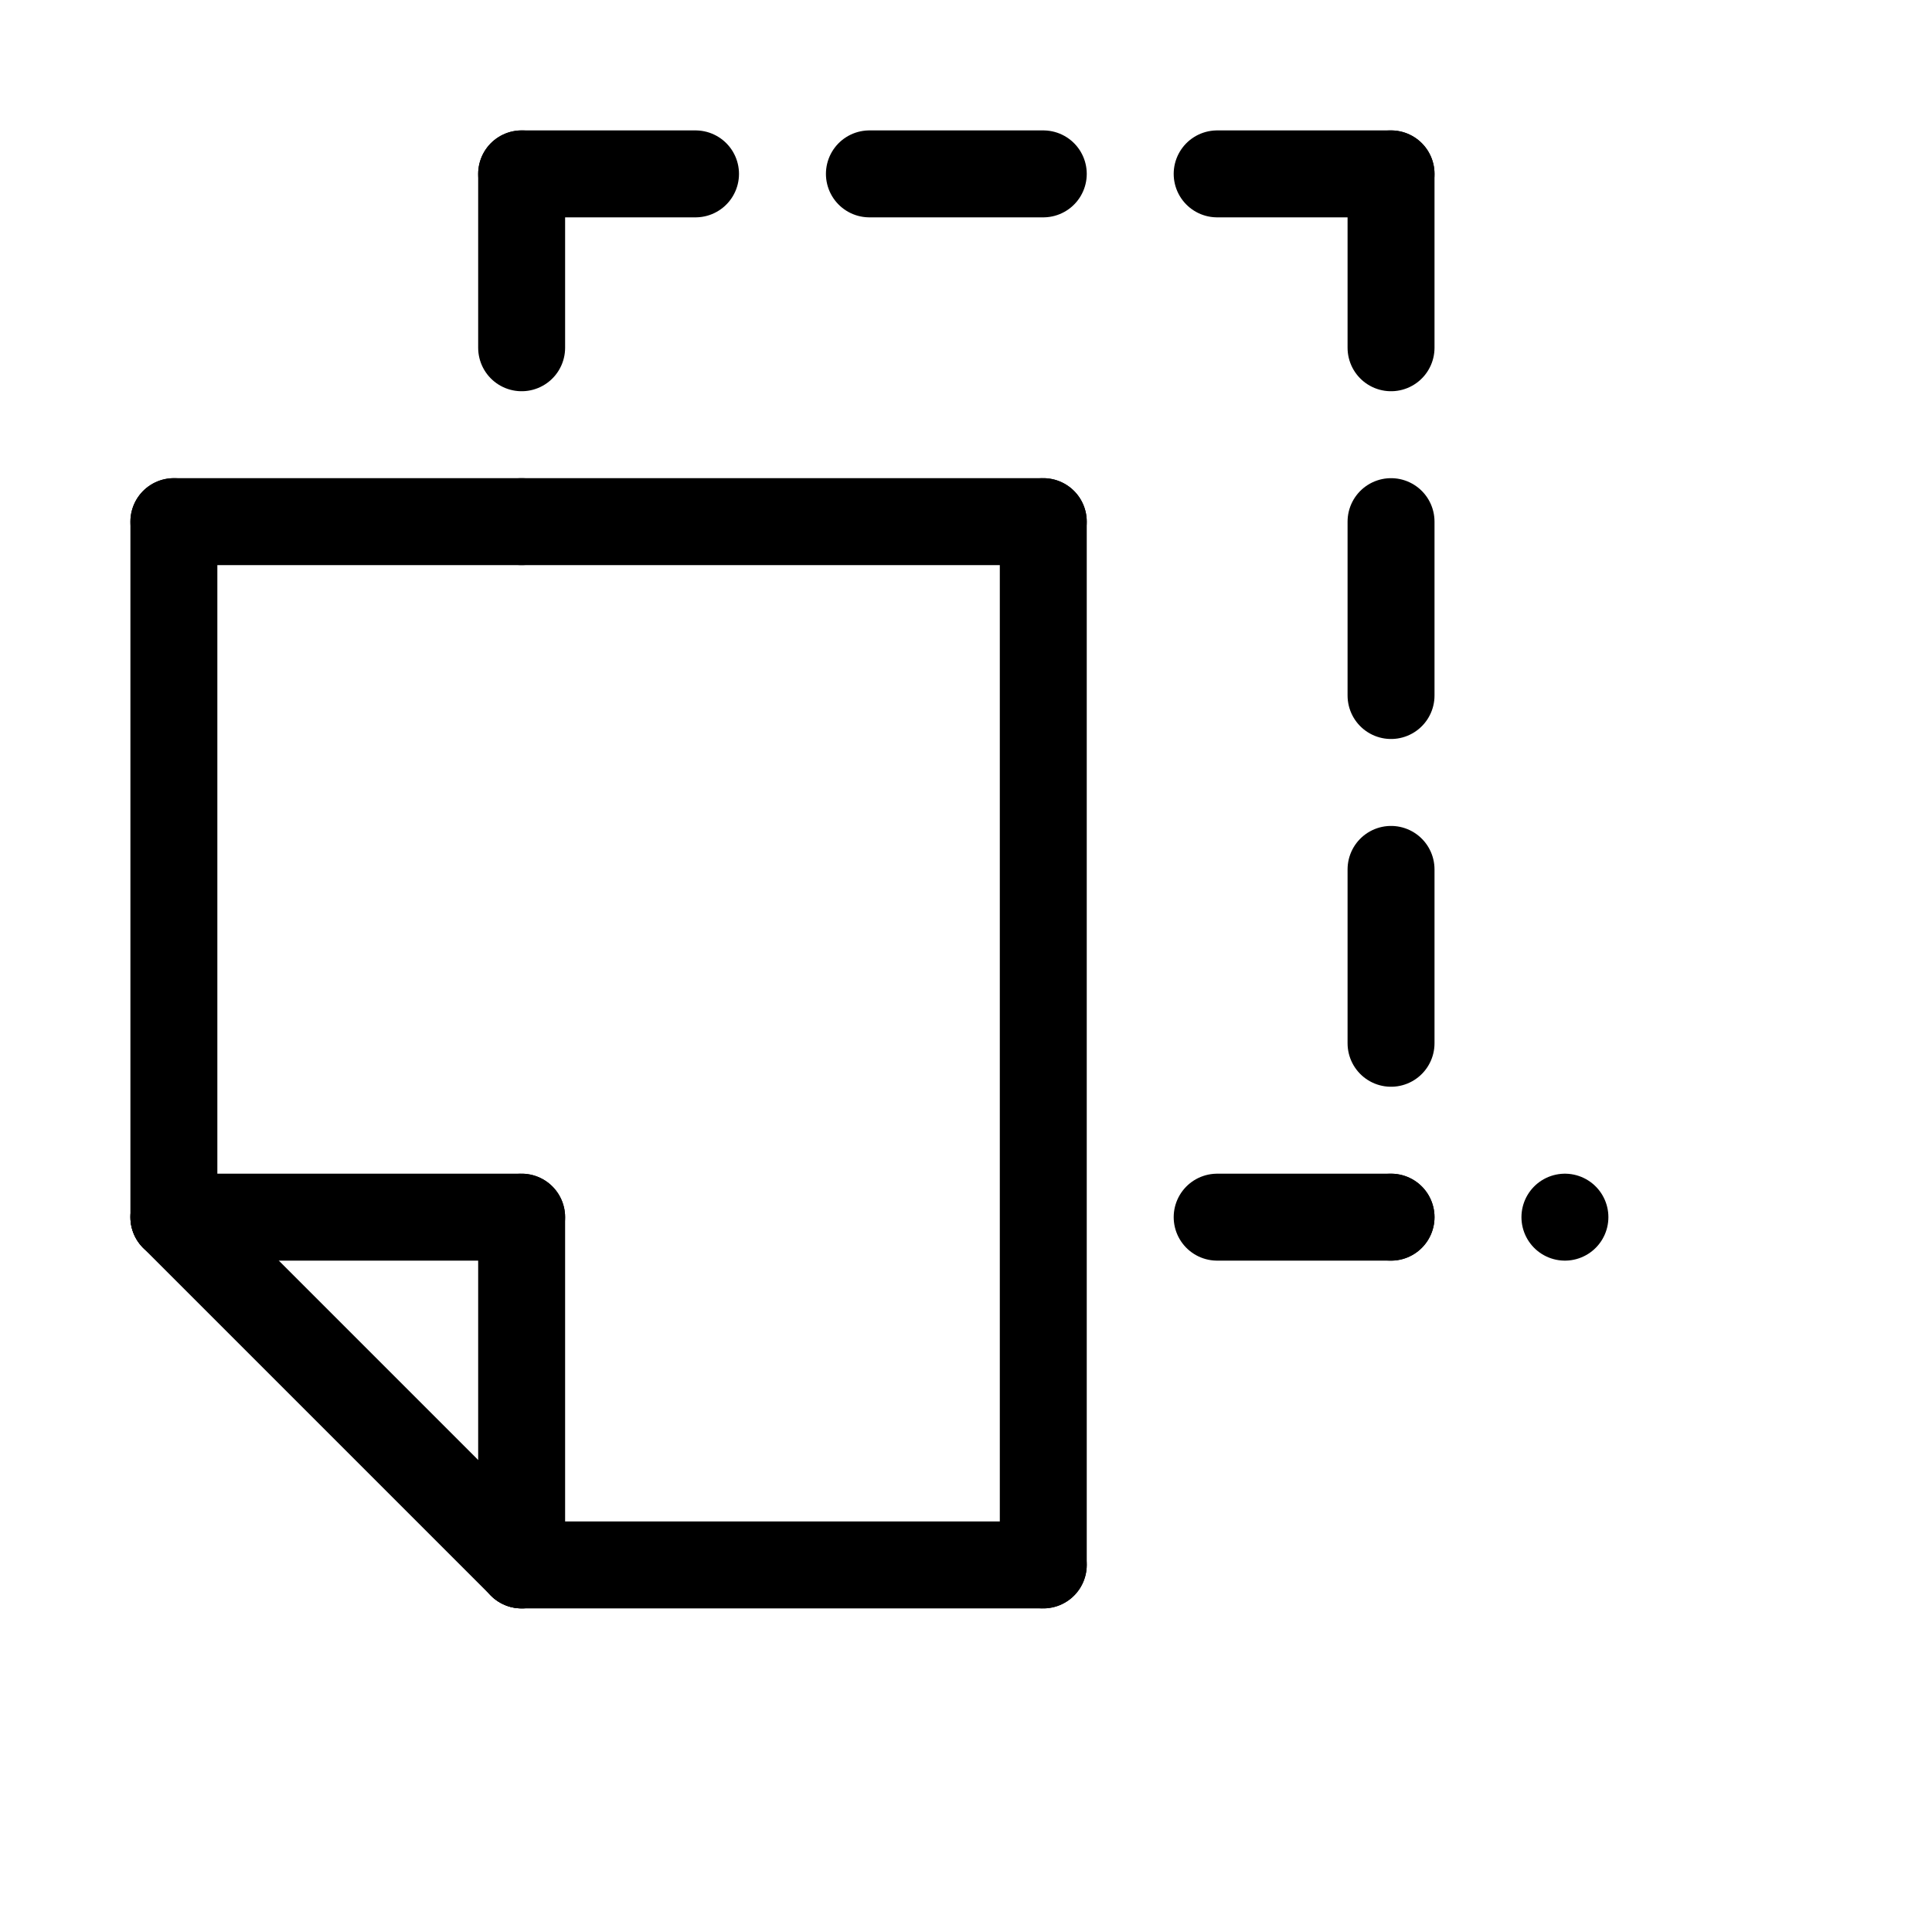
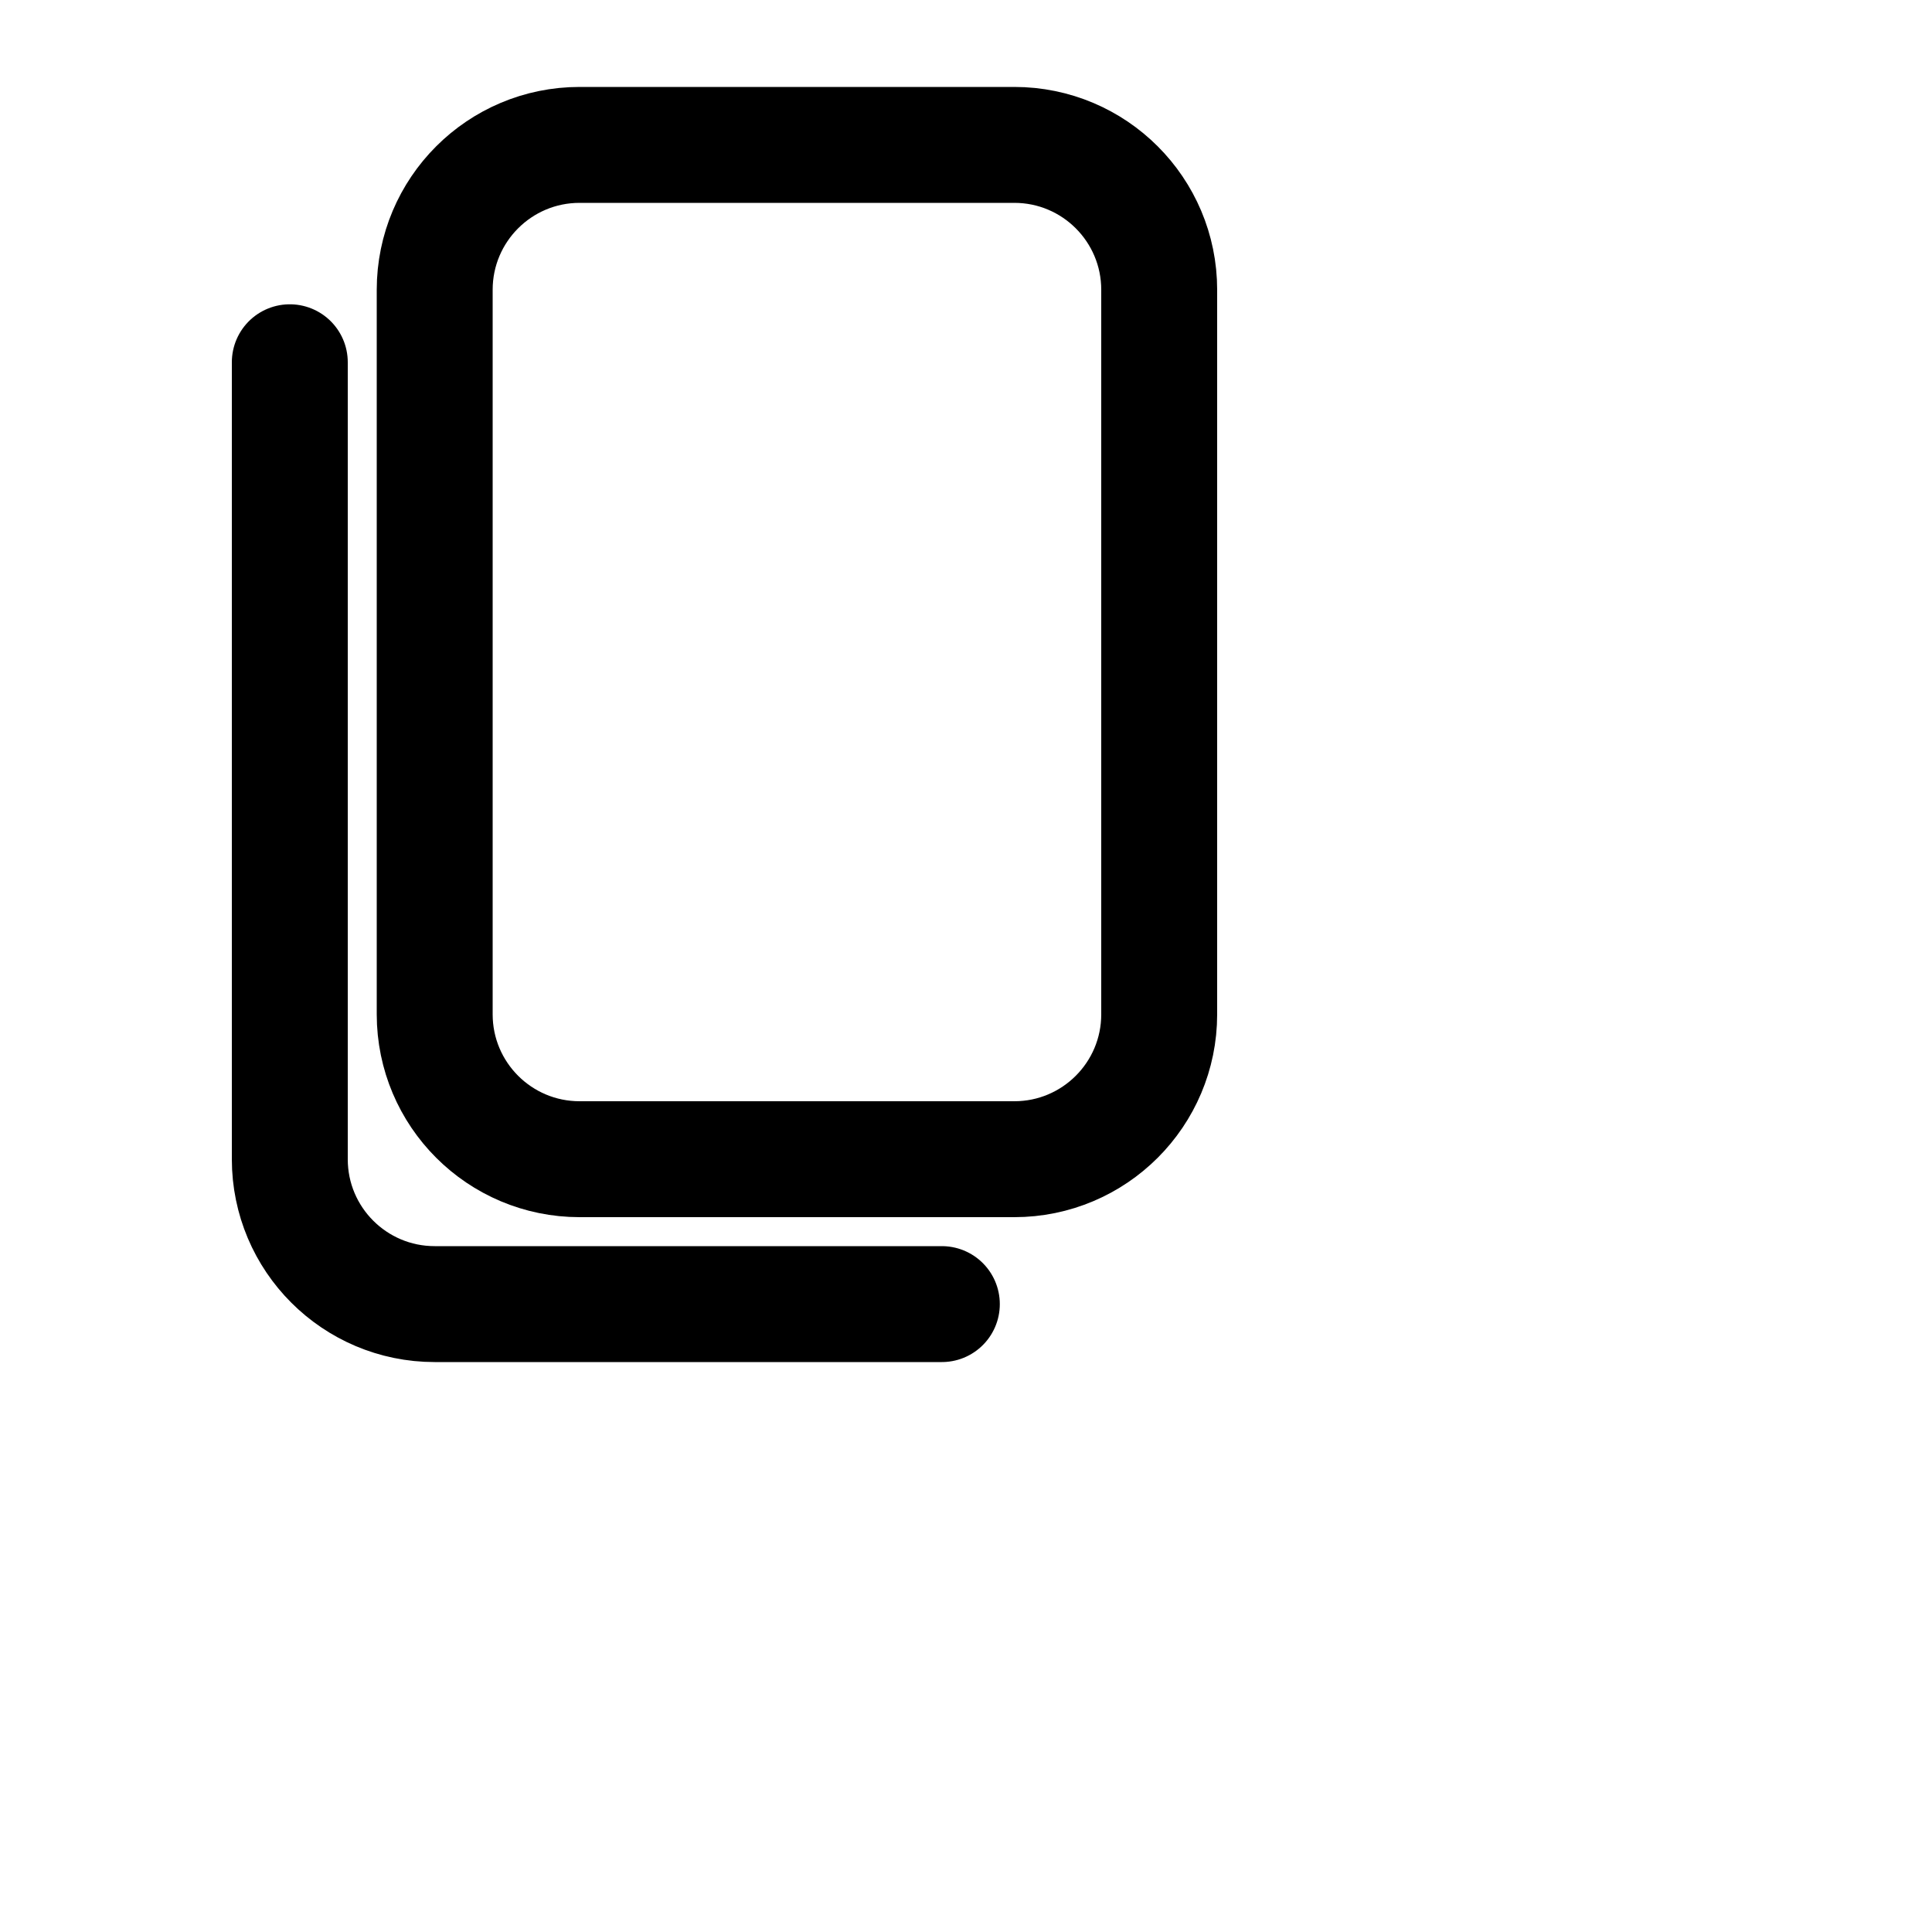
<svg xmlns="http://www.w3.org/2000/svg" version="1.1" baseProfile="full" width="100px" height="100px">
-   <g transform="scale(0.9)" transform-origin="50% 50%" stroke="black">
-     <line x1="80" x2="80" y1="10" y2="70" stroke-linecap="round" stroke-width="5" stroke-dasharray="10" />
-     <line x1="30" x2="80" y1="10" y2="10" stroke-linecap="round" stroke-width="5" stroke-dasharray="10" />
-     <line x1="30" x2="30" y1="10" y2="30" stroke-linecap="round" stroke-width="5" stroke-dasharray="10" />
-     <line x1="70" x2="90" y1="70" y2="70" stroke-linecap="round" stroke-width="5" stroke-dasharray="10" />
-     <line x1="60" x2="60" y1="30" y2="90" stroke-linecap="round" stroke-width="5" />
-     <line x1="10" x2="60" y1="30" y2="30" stroke-linecap="round" stroke-width="5" />
-     <line x1="10" x2="10" y1="30" y2="70" stroke-linecap="round" stroke-width="5" />
-     <line x1="30" x2="60" y1="90" y2="90" stroke-linecap="round" stroke-width="5" />
-     <line x1="10" x2="30" y1="70" y2="70" stroke-linecap="round" stroke-width="5" />
-     <line x1="10" x2="30" y1="70" y2="90" stroke-linecap="round" stroke-width="5" />
-     <line x1="30" x2="30" y1="90" y2="70" stroke-linecap="round" stroke-width="5" />
+   <g transform="scale(0.75)" transform-origin="50% 50%" stroke-width="8" stroke-linecap="round" stroke="#000" fill="transparent" stroke-linejoin="round">
+     <path d="M20,25 L20,80 A10,10 0 0,0 30,90 L65,90" />
+     <path d="M30,20 L30,70 A10,10 0 0,0 40,80 L70,80 A10,10 0 0,0 80,70 L80,20 A10,10 0 0,0 70,10 L40,10 A10,10 0 0,0 30,20" />
  </g>
</svg>
